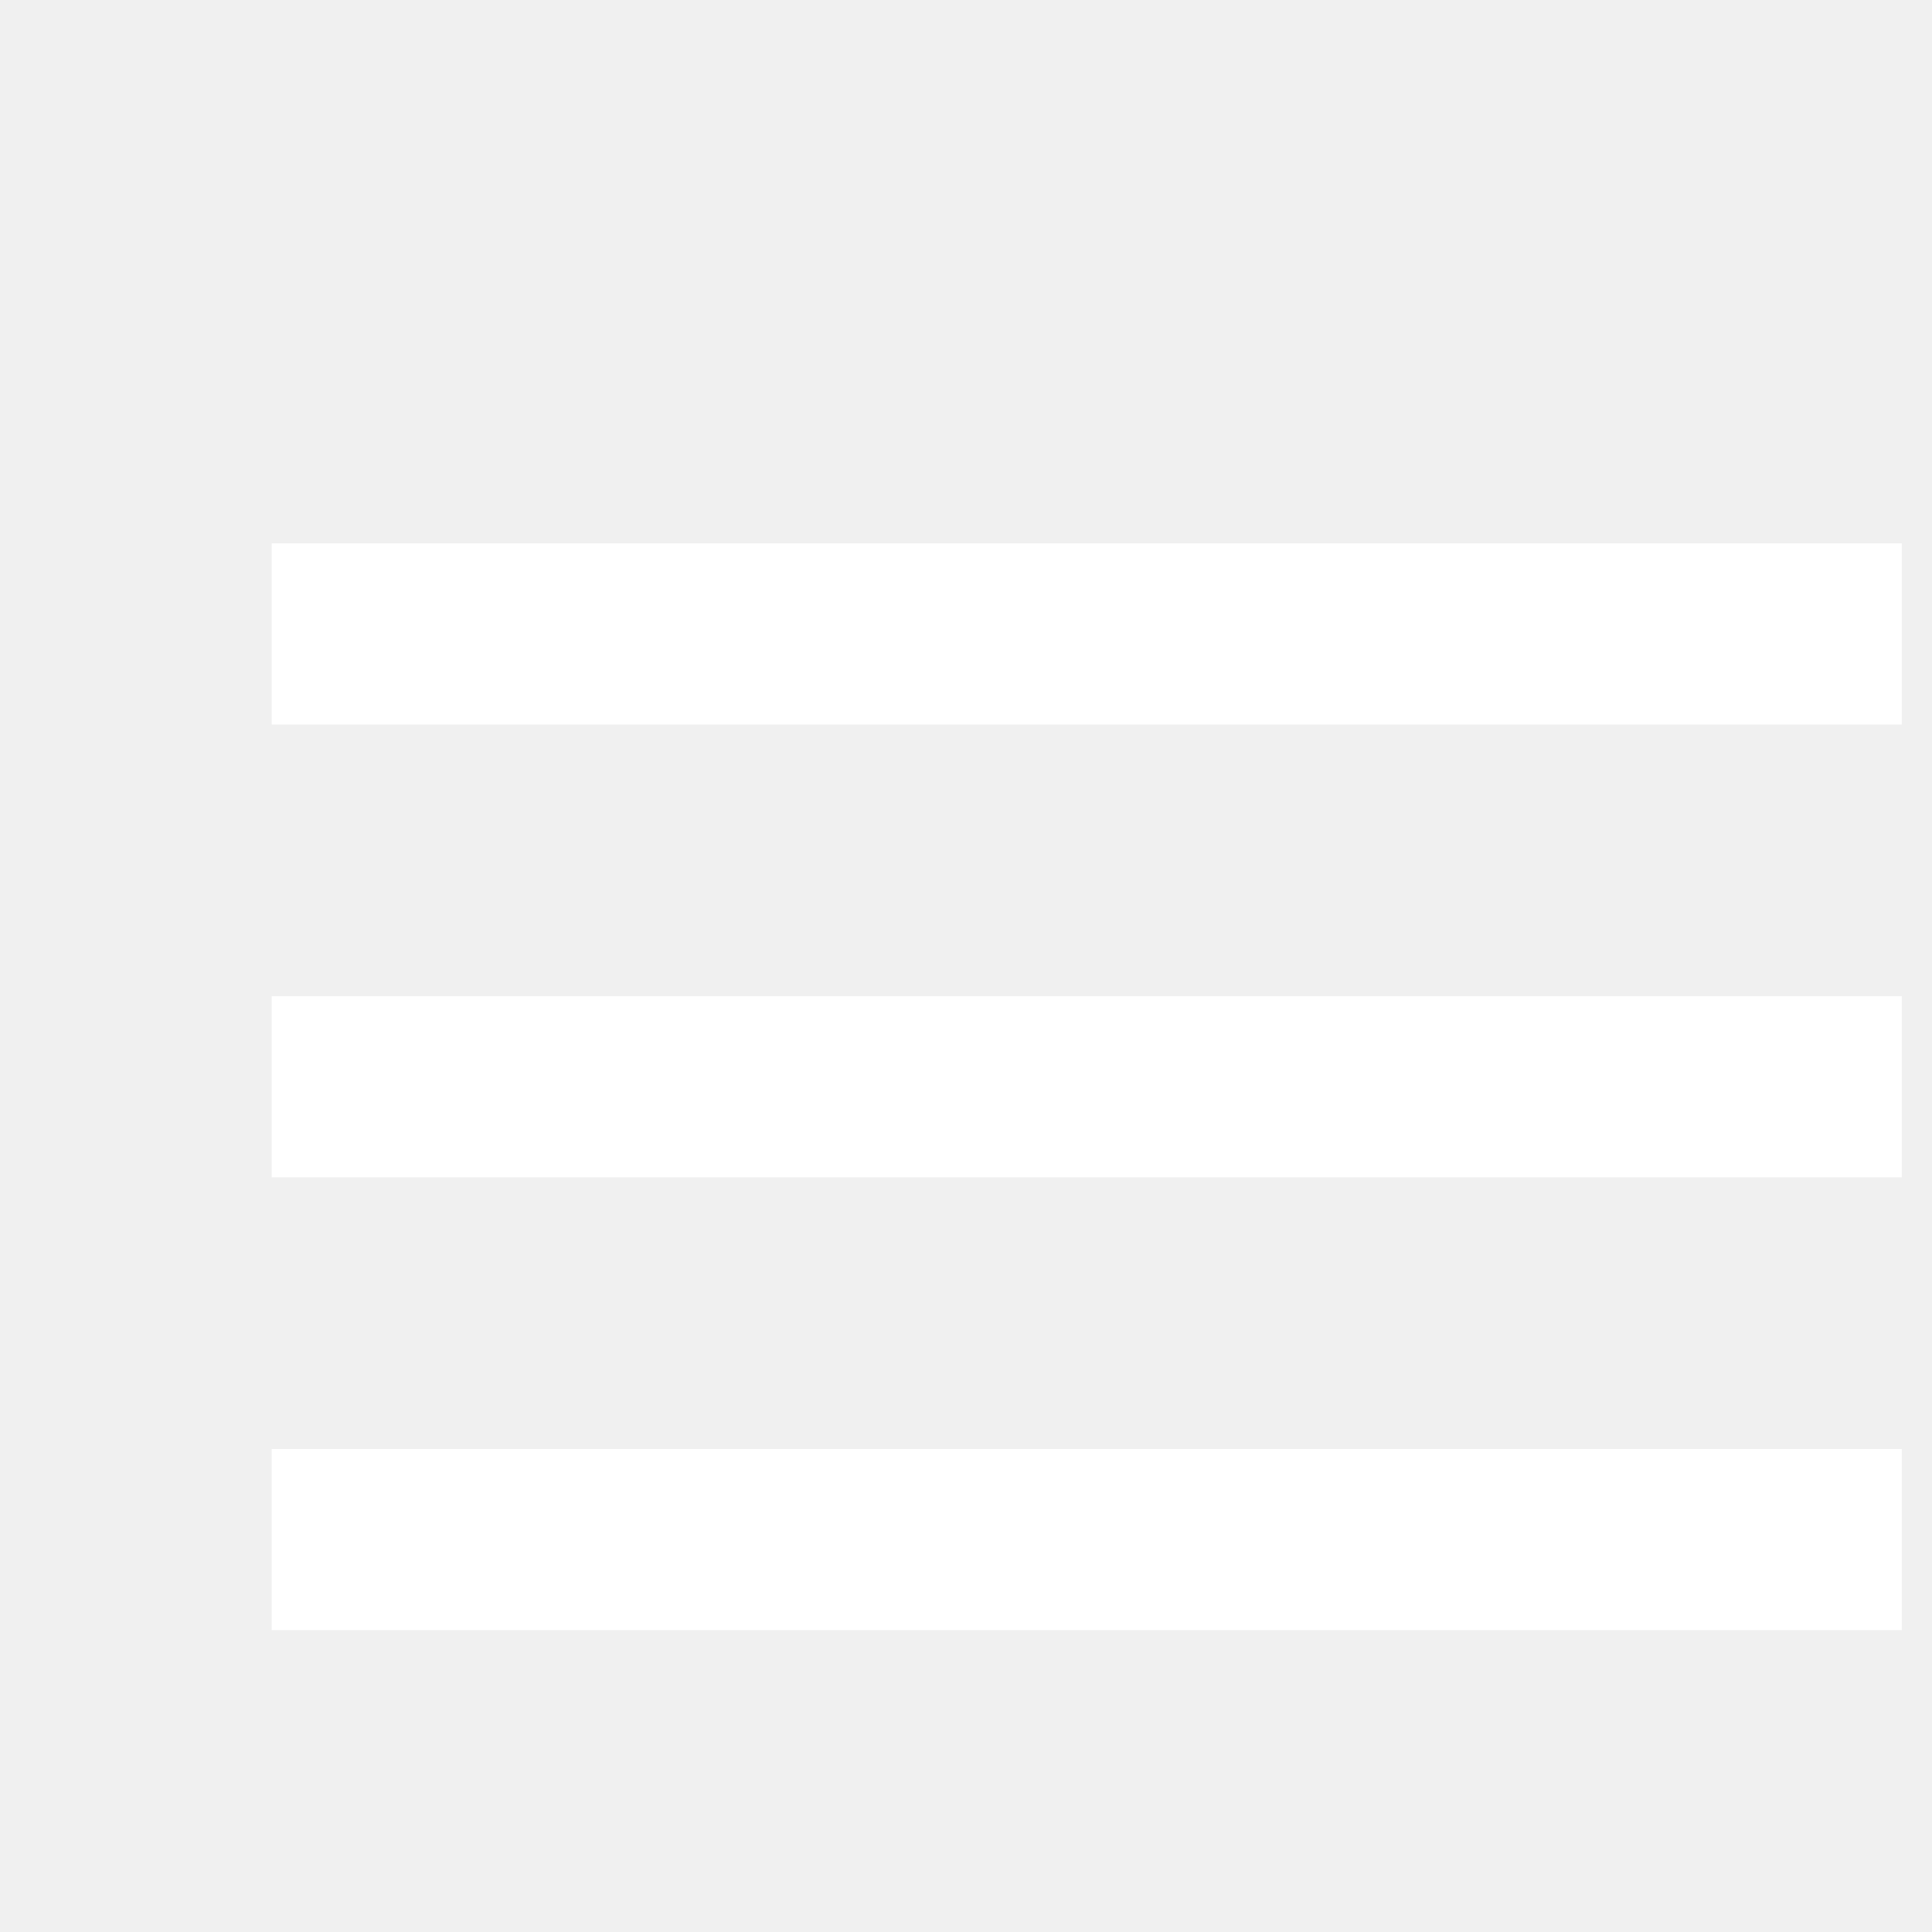
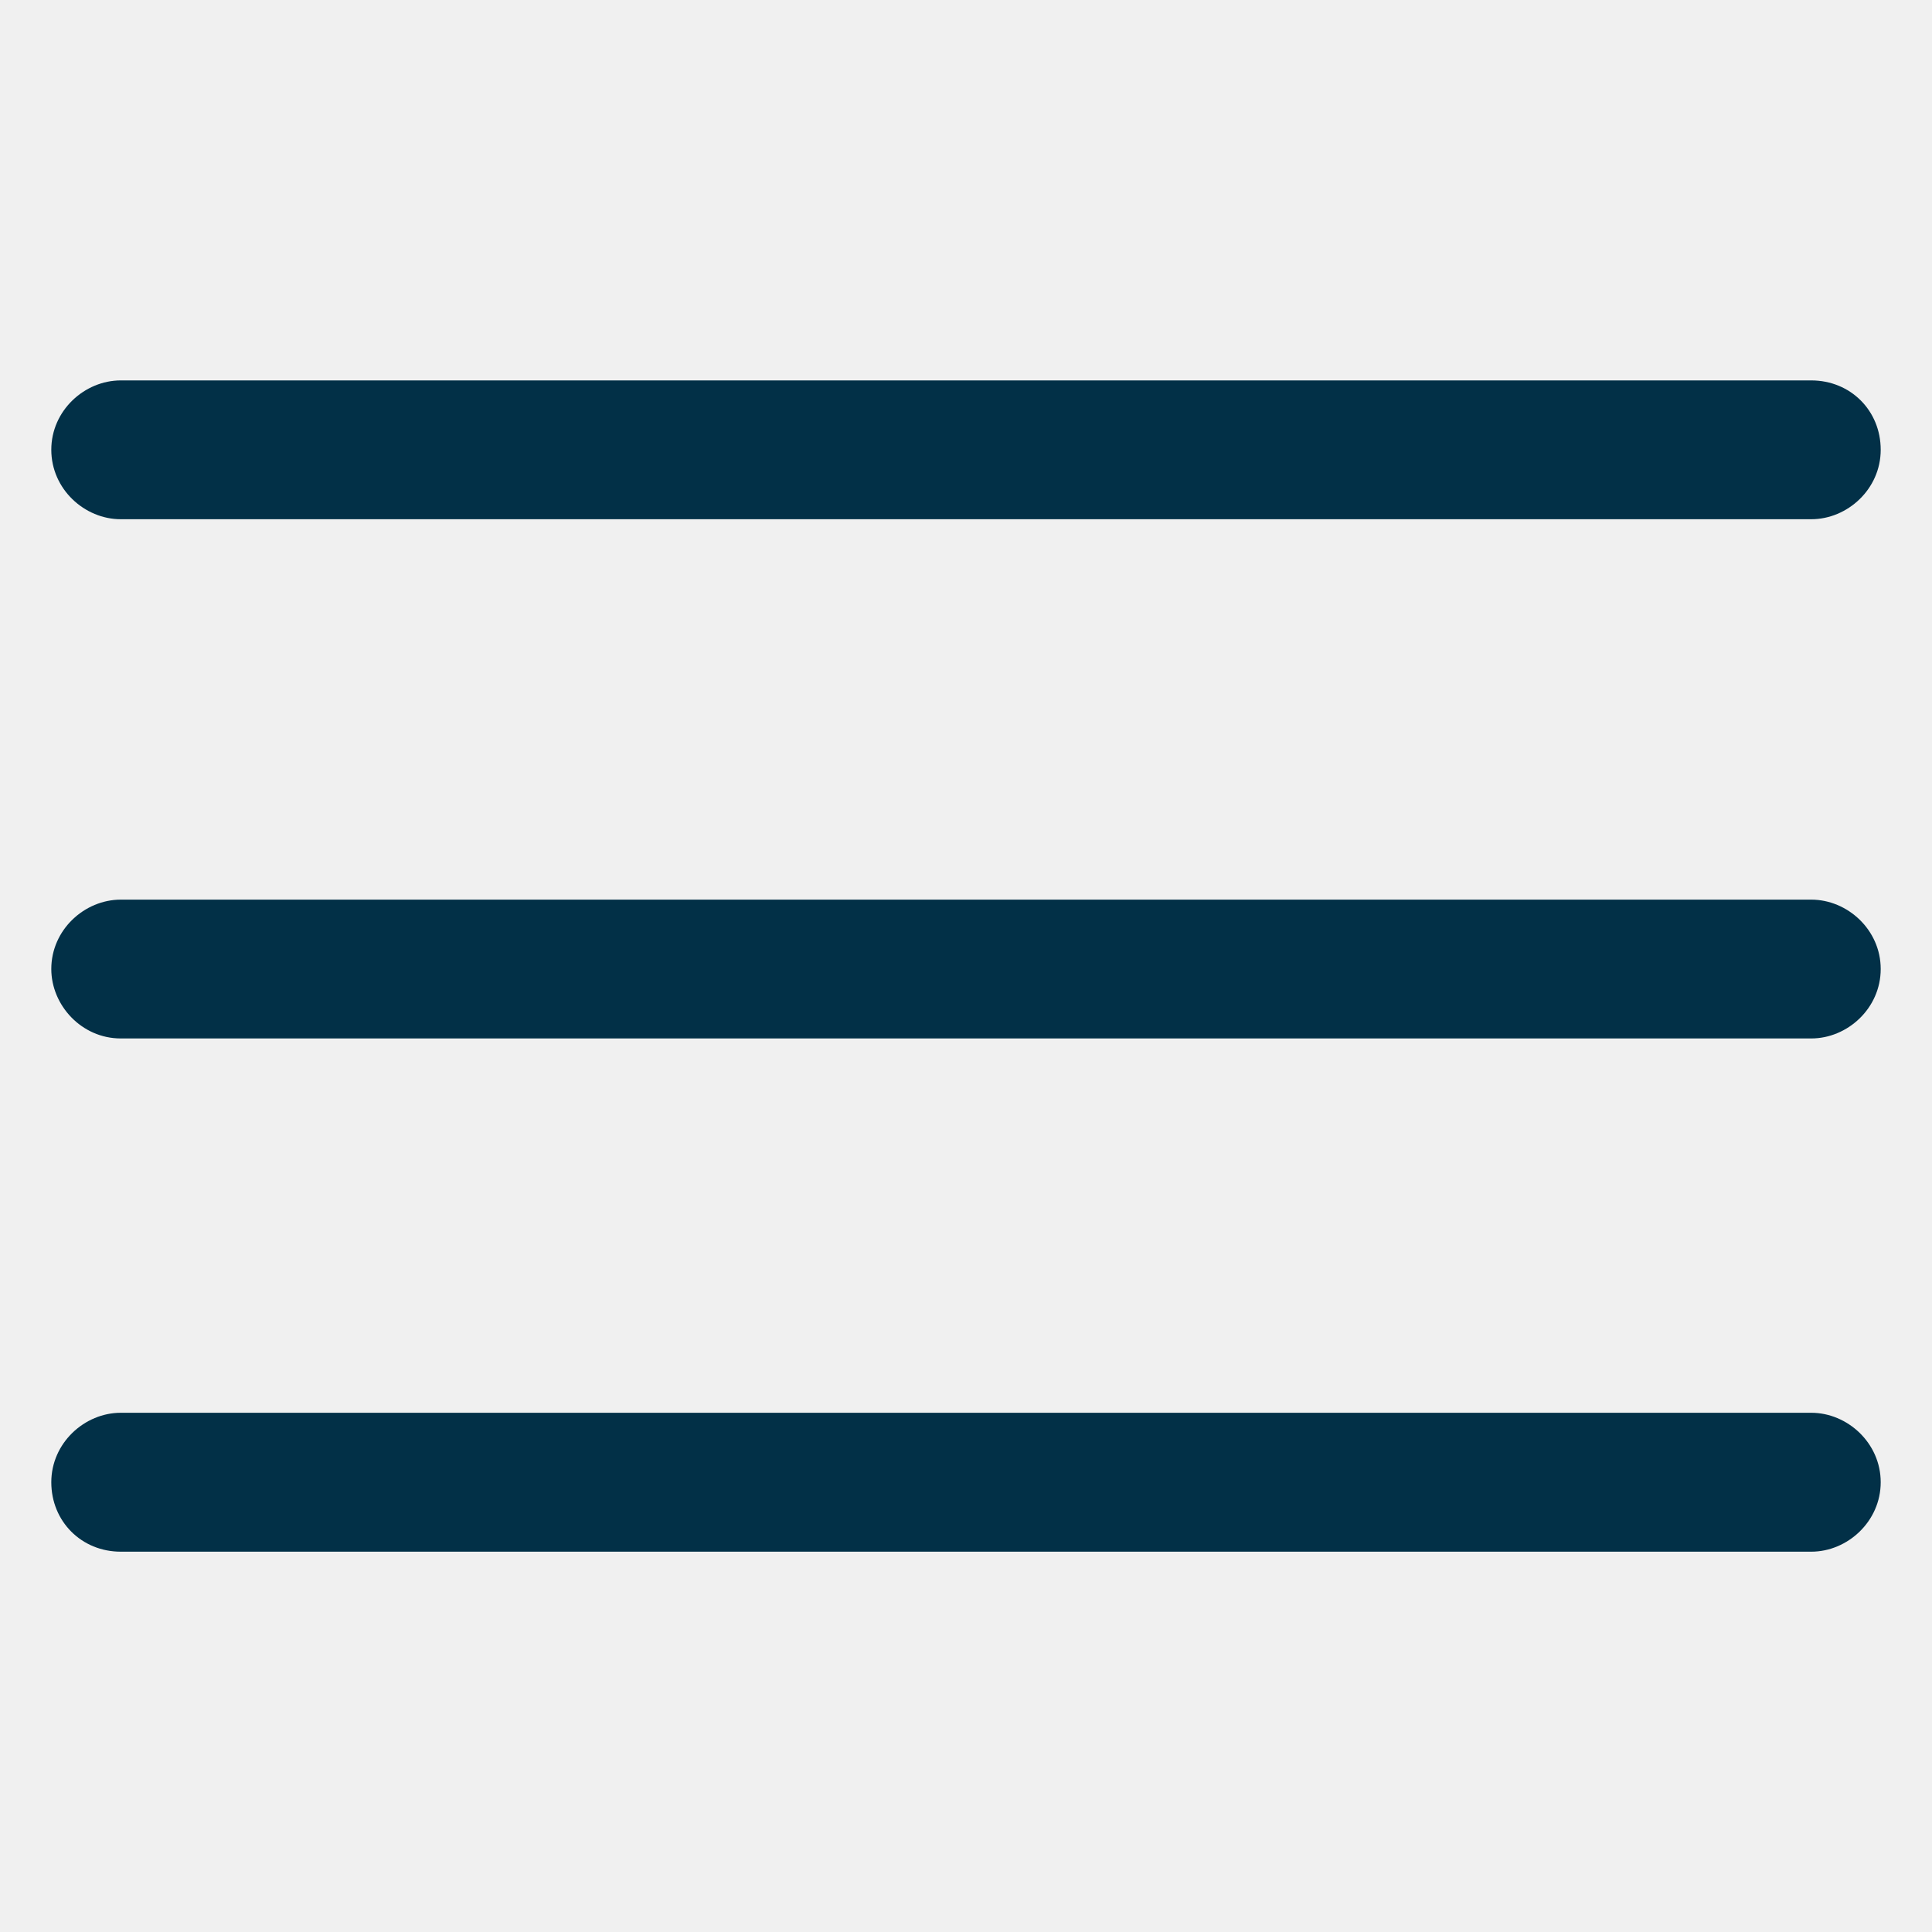
- <svg xmlns="http://www.w3.org/2000/svg" width="20" height="20" viewBox="0 0 32 32" fill="none">
-   <path d="M4.5 9H31.5V12H4.5V9ZM4.5 16.5H31.5V19.5H4.5V16.5ZM4.5 24H31.5V27H4.5V24Z" fill="white" />
+ <svg xmlns="http://www.w3.org/2000/svg" width="20" height="20" viewBox="0 0 20 20" fill="none">
+   <g clip-path="url(#clip0_279_76403)">
+     <path fill-rule="evenodd" clip-rule="evenodd" d="M18.75 5.375H1.25C0.875 5.375 0.531 5.063 0.531 4.656C0.531 4.25 0.875 3.938 1.25 3.938H18.75C19.156 3.938 19.469 4.25 19.469 4.656C19.469 5.063 19.125 5.375 18.75 5.375ZM18.75 9.313H1.25C0.875 9.313 0.531 9.625 0.531 10.031C0.531 10.406 0.844 10.75 1.25 10.75H18.75C19.125 10.75 19.469 10.438 19.469 10.031C19.469 9.625 19.125 9.313 18.75 9.313ZM18.75 14.625H1.25C0.875 14.625 0.531 14.938 0.531 15.344C0.531 15.75 0.844 16.063 1.25 16.063H18.75C19.125 16.063 19.469 15.75 19.469 15.344C19.469 14.938 19.125 14.625 18.75 14.625Z" fill="#023047" />
+   </g>
+   <defs>
+     <clipPath id="clip0_279_76403">
+       <rect width="20" height="20" fill="white" />
+     </clipPath>
+   </defs>
</svg>
